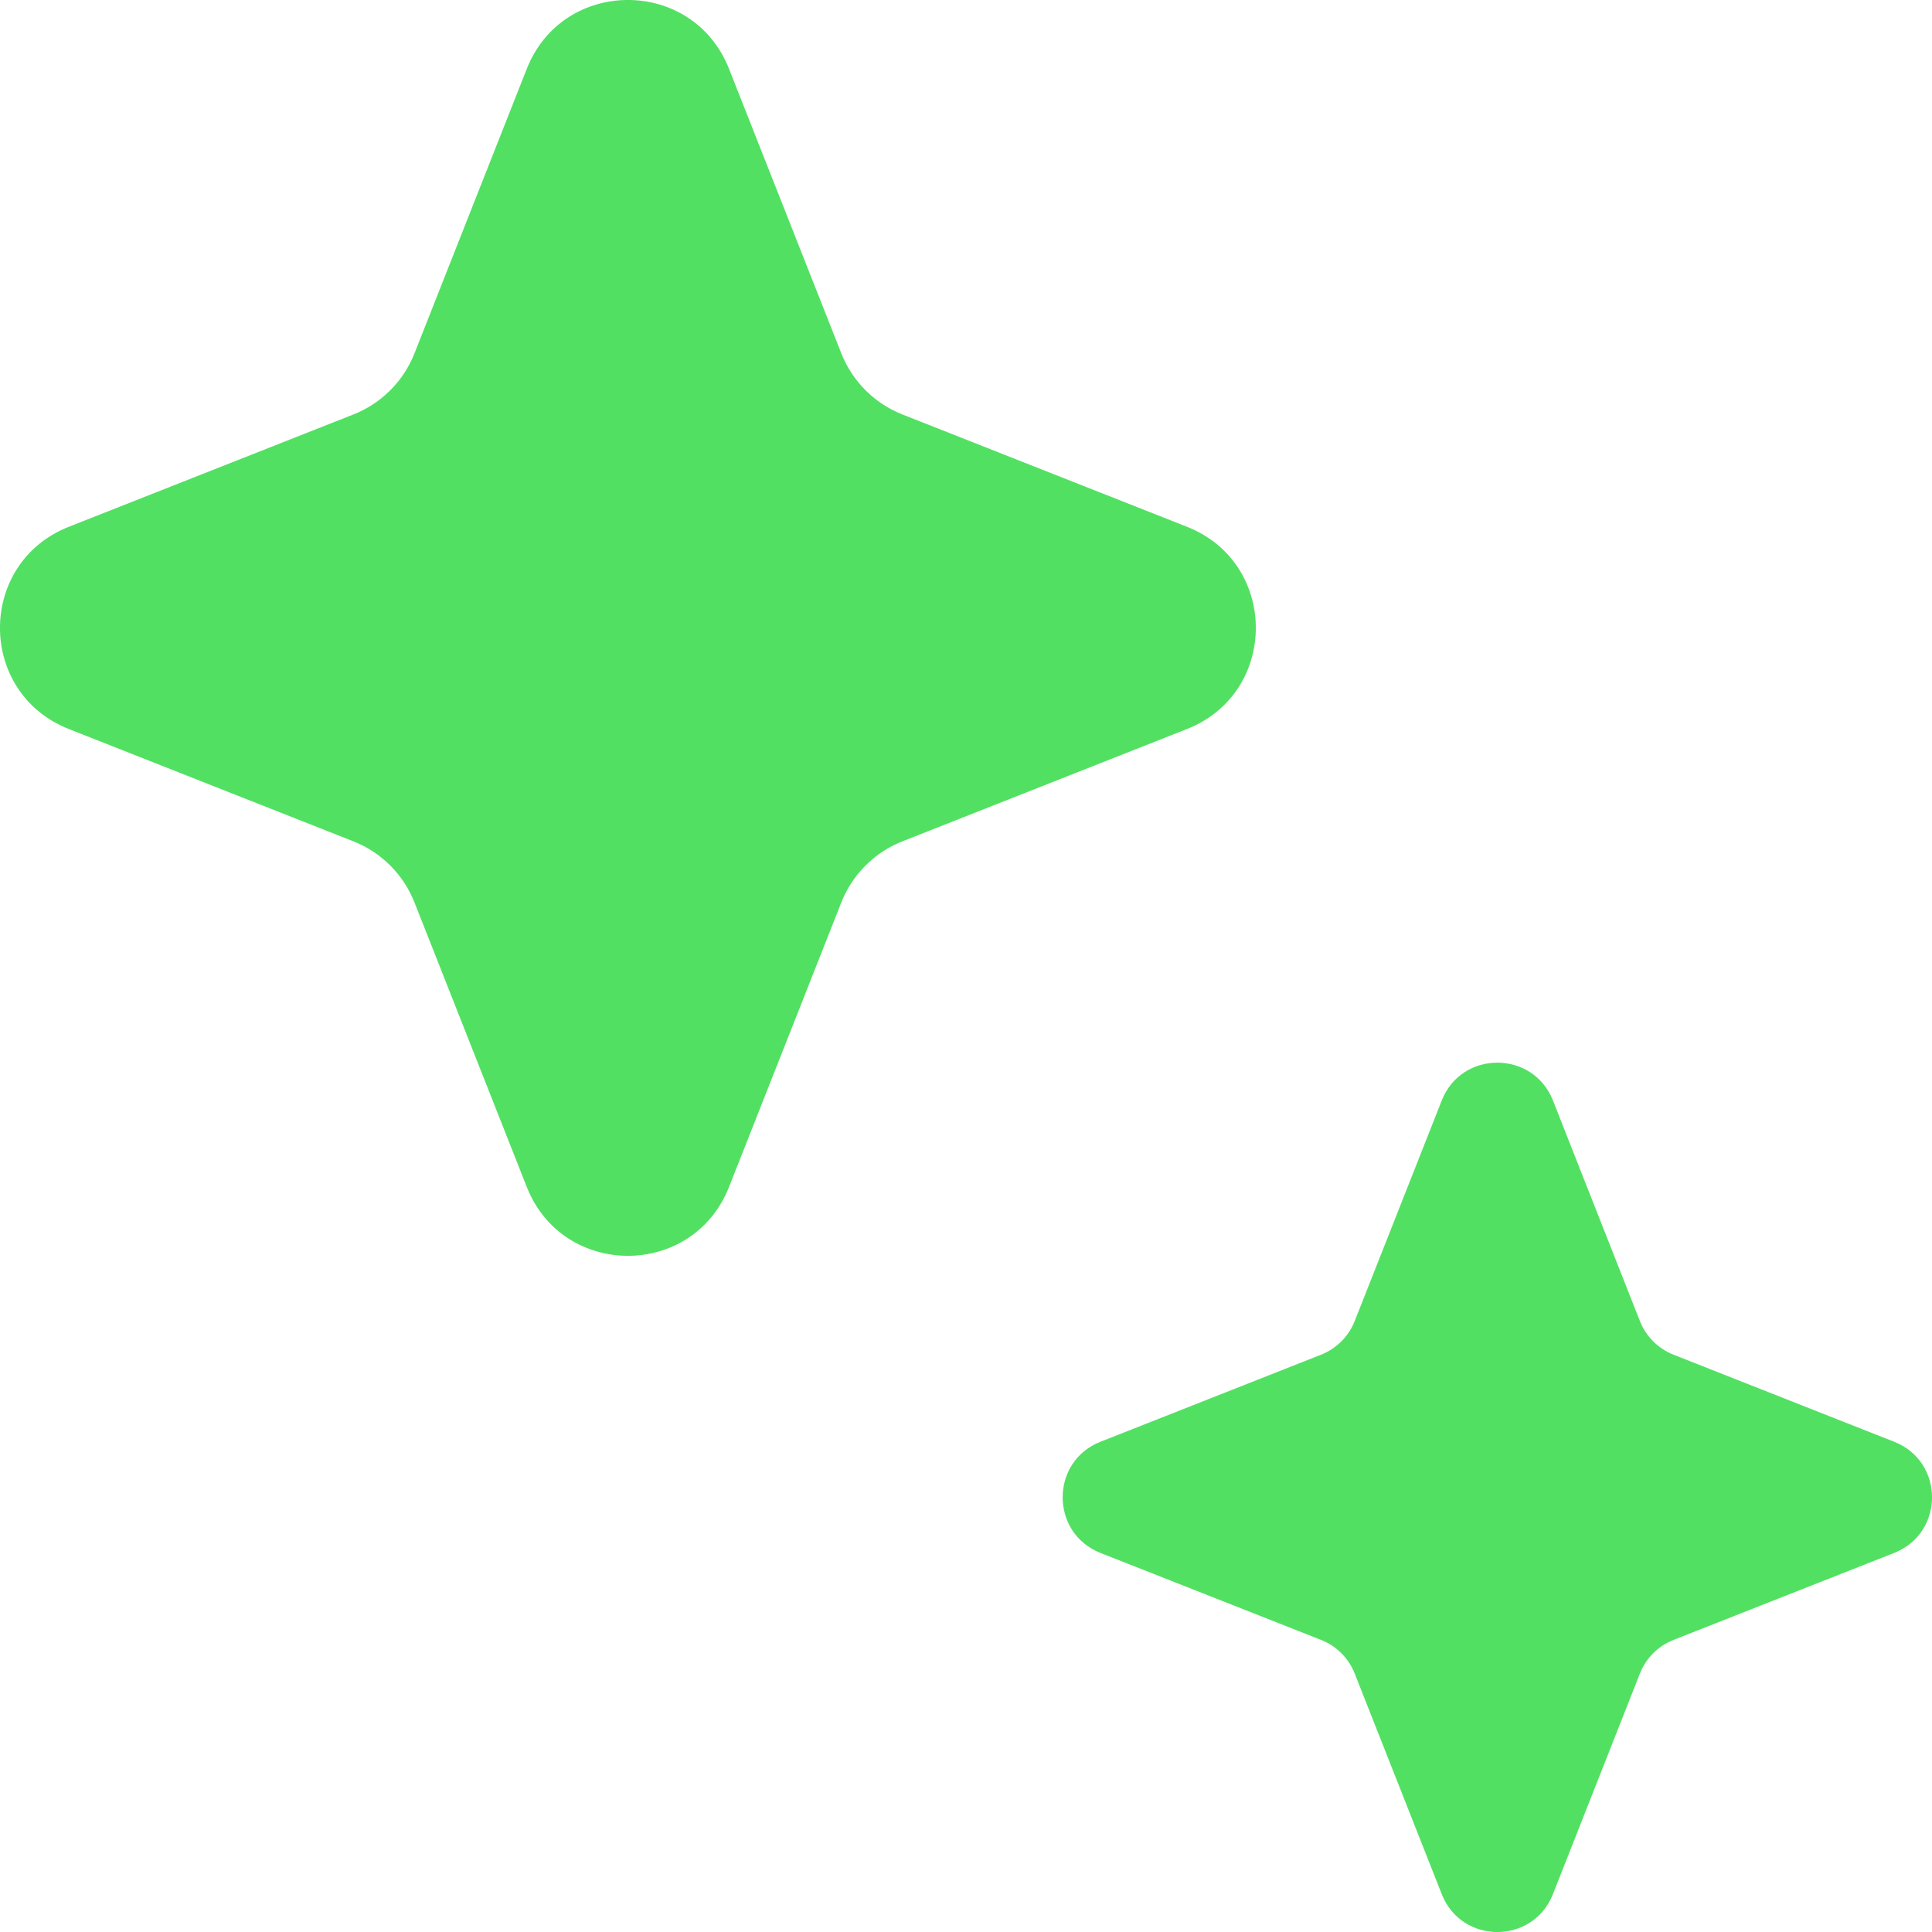
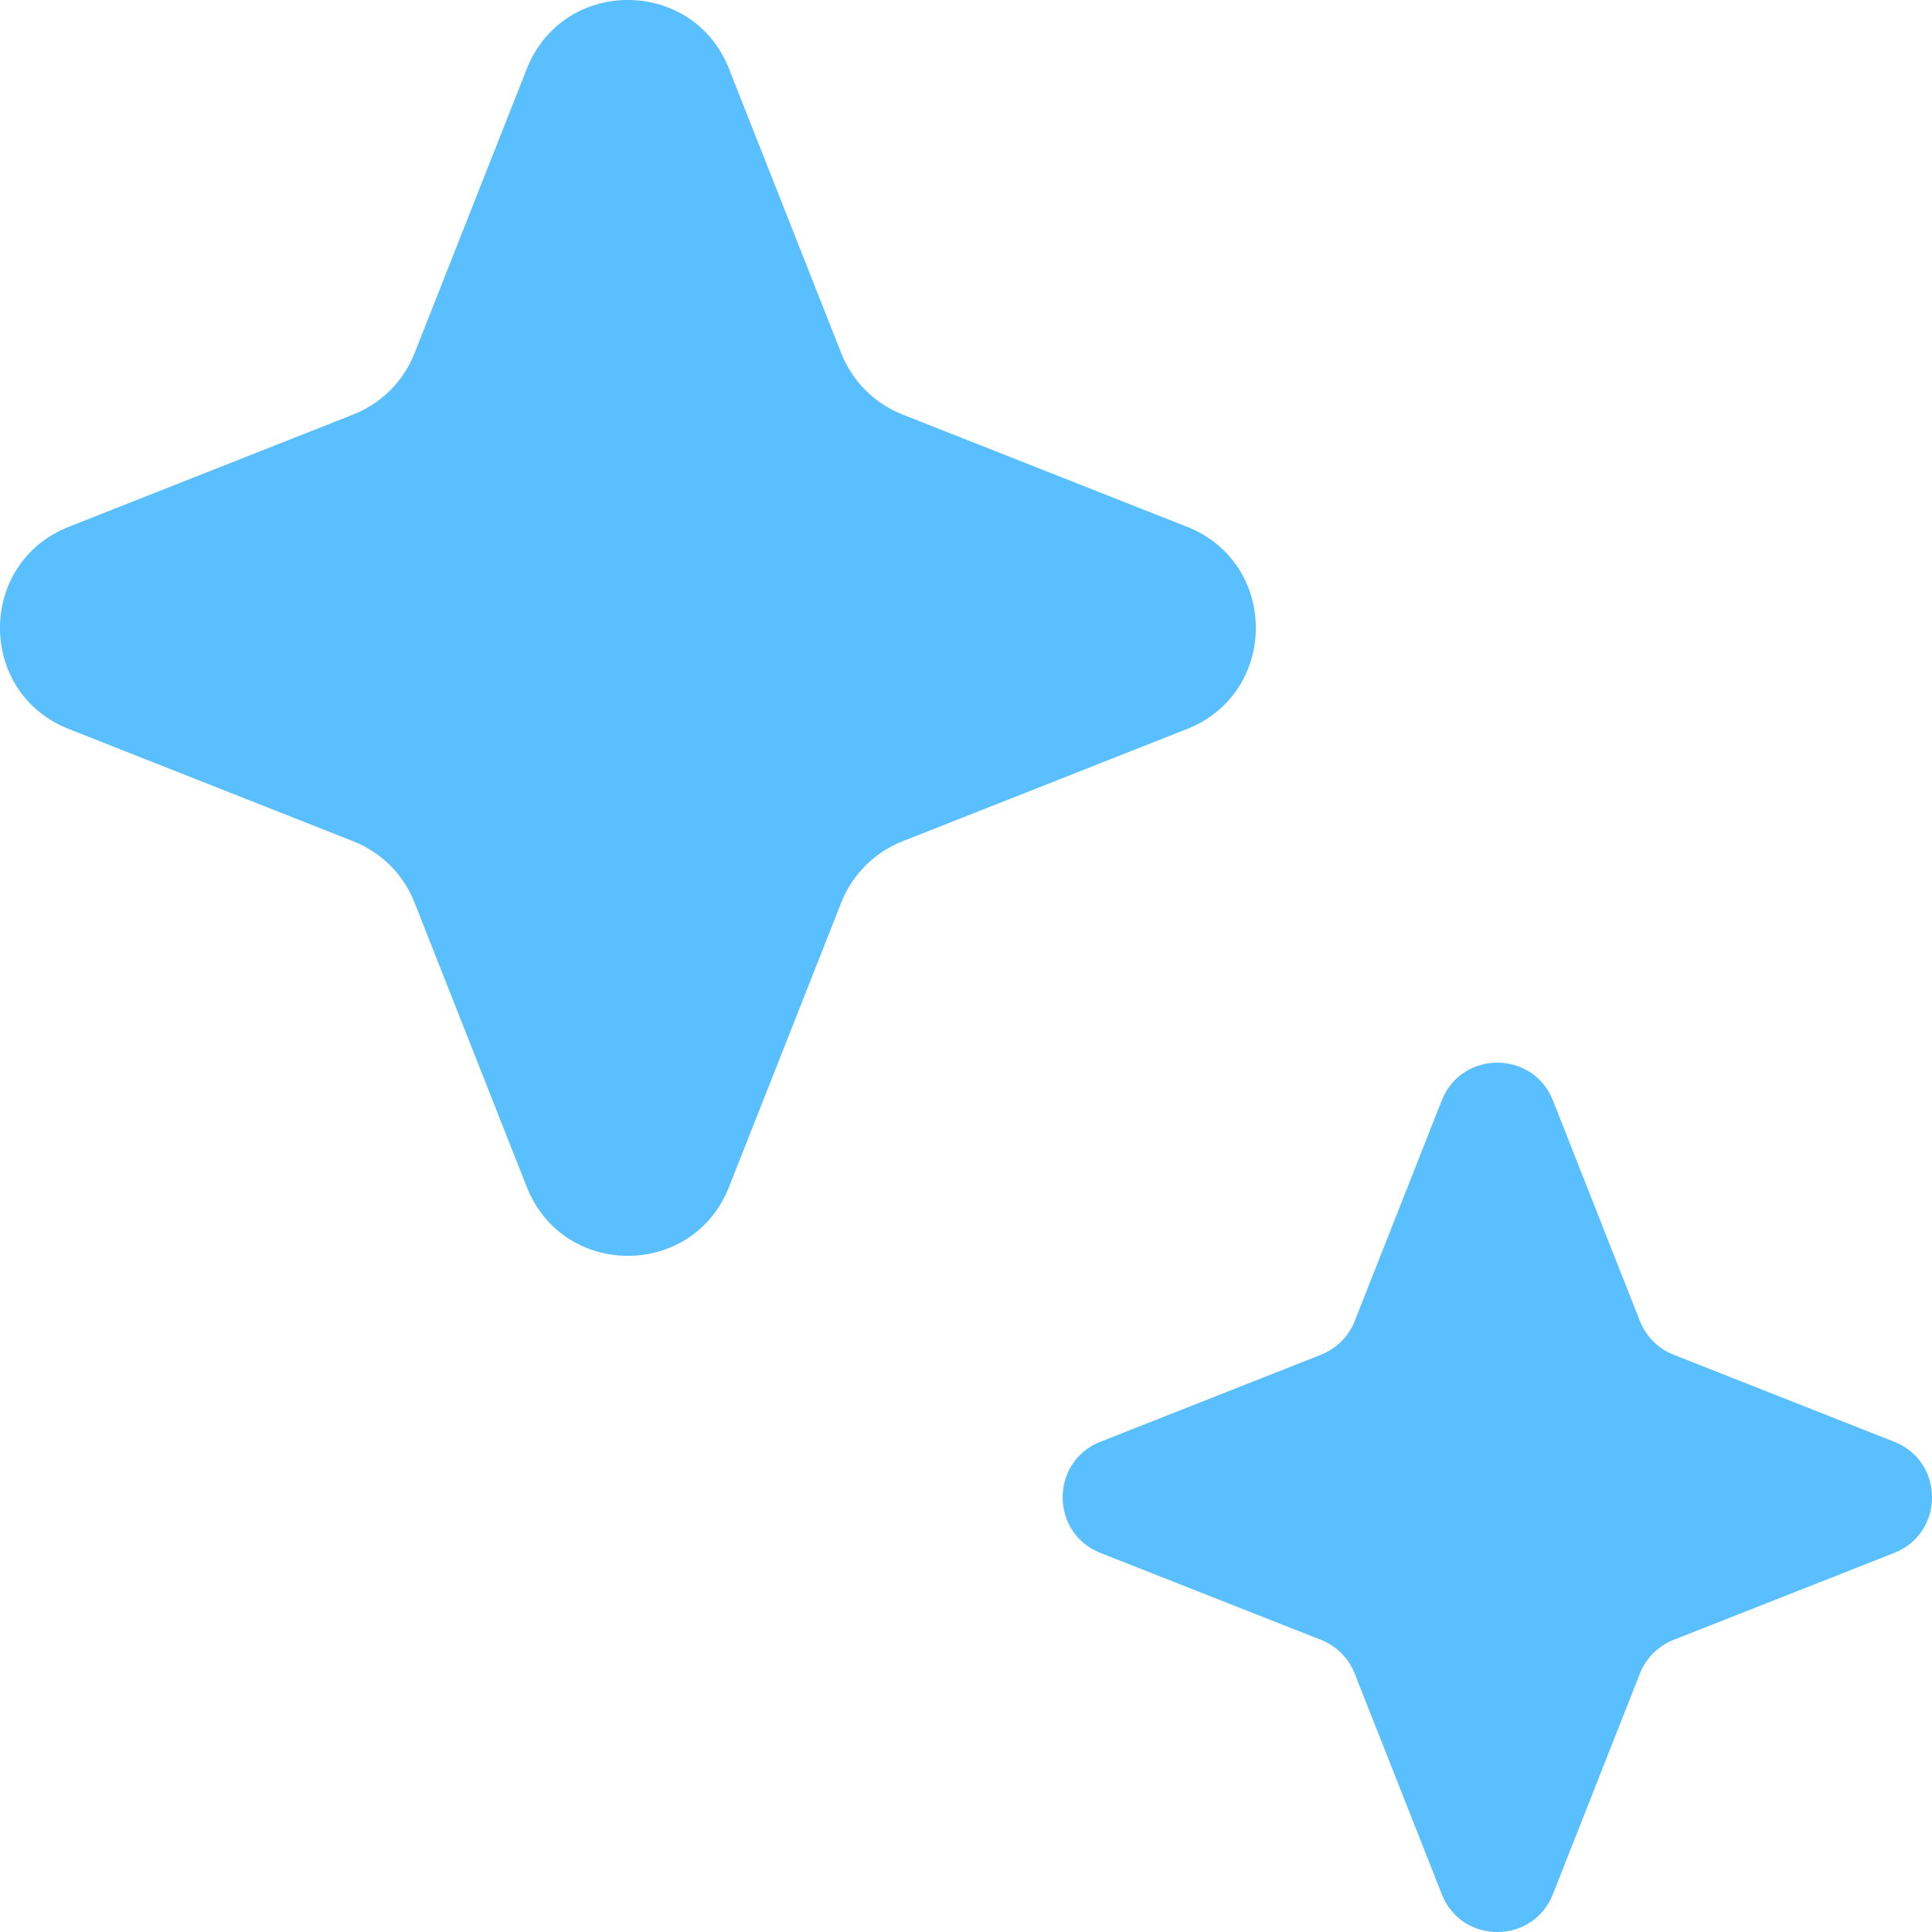
<svg xmlns="http://www.w3.org/2000/svg" width="20" height="20" viewBox="0 0 20 20" fill="none">
-   <path d="M5.453 0.713C5.828 -0.238 7.172 -0.238 7.547 0.713L8.709 3.657C8.823 3.947 9.053 4.177 9.343 4.291L12.287 5.453C13.238 5.828 13.238 7.172 12.287 7.547L9.343 8.709C9.053 8.823 8.823 9.053 8.709 9.343L7.547 12.287C7.172 13.238 5.828 13.238 5.453 12.287L4.291 9.343C4.177 9.053 3.947 8.823 3.657 8.709L0.713 7.547C-0.238 7.172 -0.238 5.828 0.713 5.453L3.657 4.291C3.947 4.177 4.177 3.947 4.291 3.657L5.453 0.713Z" fill="#52E063" />
-   <path d="M14.925 11.392C15.13 10.87 15.87 10.87 16.076 11.392L16.976 13.675C17.039 13.835 17.165 13.961 17.325 14.024L19.608 14.925C20.131 15.13 20.131 15.87 19.608 16.076L17.325 16.976C17.165 17.039 17.039 17.165 16.976 17.325L16.076 19.608C15.87 20.131 15.13 20.131 14.925 19.608L14.024 17.325C13.961 17.165 13.835 17.039 13.675 16.976L11.392 16.076C10.87 15.87 10.87 15.13 11.392 14.925L13.675 14.024C13.835 13.961 13.961 13.835 14.024 13.675L14.925 11.392Z" fill="#52E063" />
+   <path d="M5.453 0.713C5.828 -0.238 7.172 -0.238 7.547 0.713L8.709 3.657C8.823 3.947 9.053 4.177 9.343 4.291L12.287 5.453C13.238 5.828 13.238 7.172 12.287 7.547L9.343 8.709C9.053 8.823 8.823 9.053 8.709 9.343L7.547 12.287C7.172 13.238 5.828 13.238 5.453 12.287L4.291 9.343C4.177 9.053 3.947 8.823 3.657 8.709L0.713 7.547C-0.238 7.172 -0.238 5.828 0.713 5.453L3.657 4.291C3.947 4.177 4.177 3.947 4.291 3.657L5.453 0.713Z" fill="#59BFFF" />
+   <path d="M14.925 11.392C15.13 10.87 15.87 10.87 16.076 11.392L16.976 13.675C17.039 13.835 17.165 13.961 17.325 14.024L19.608 14.925C20.131 15.13 20.131 15.87 19.608 16.076L17.325 16.976C17.165 17.039 17.039 17.165 16.976 17.325L16.076 19.608C15.87 20.131 15.13 20.131 14.925 19.608L14.024 17.325C13.961 17.165 13.835 17.039 13.675 16.976L11.392 16.076C10.87 15.87 10.87 15.13 11.392 14.925L13.675 14.024C13.835 13.961 13.961 13.835 14.024 13.675L14.925 11.392Z" fill="#59BFFF" />
</svg>
